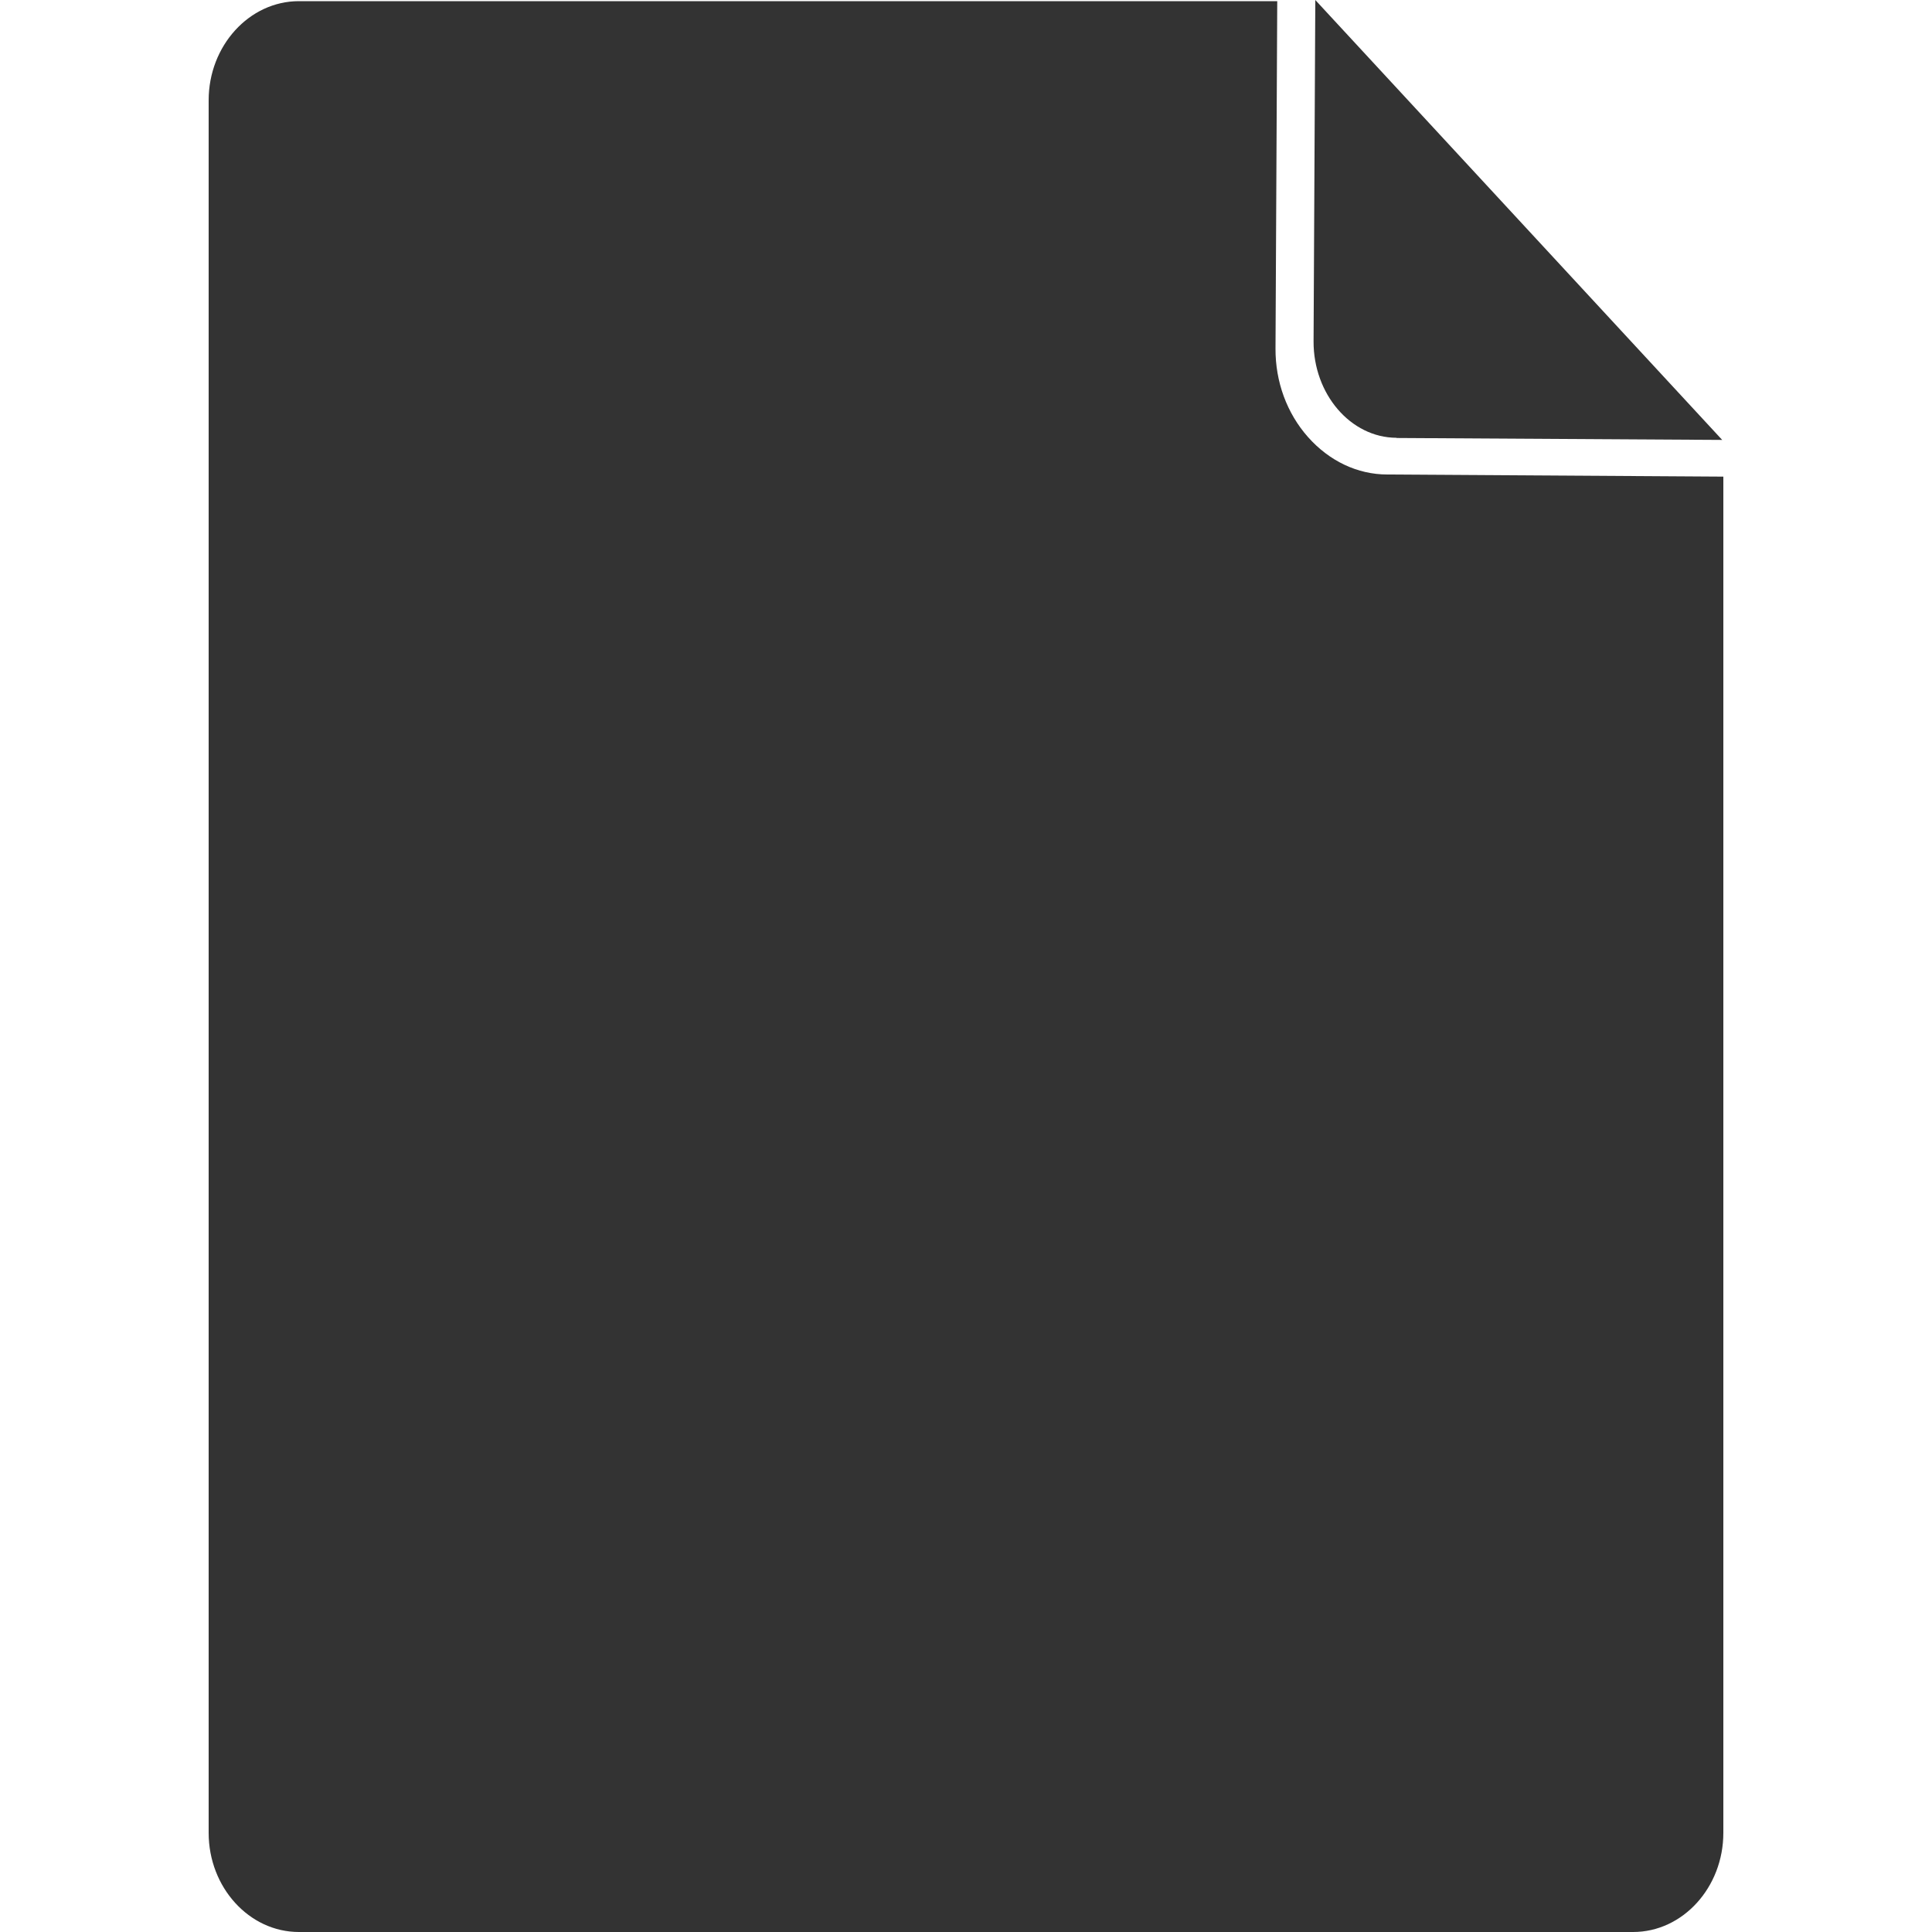
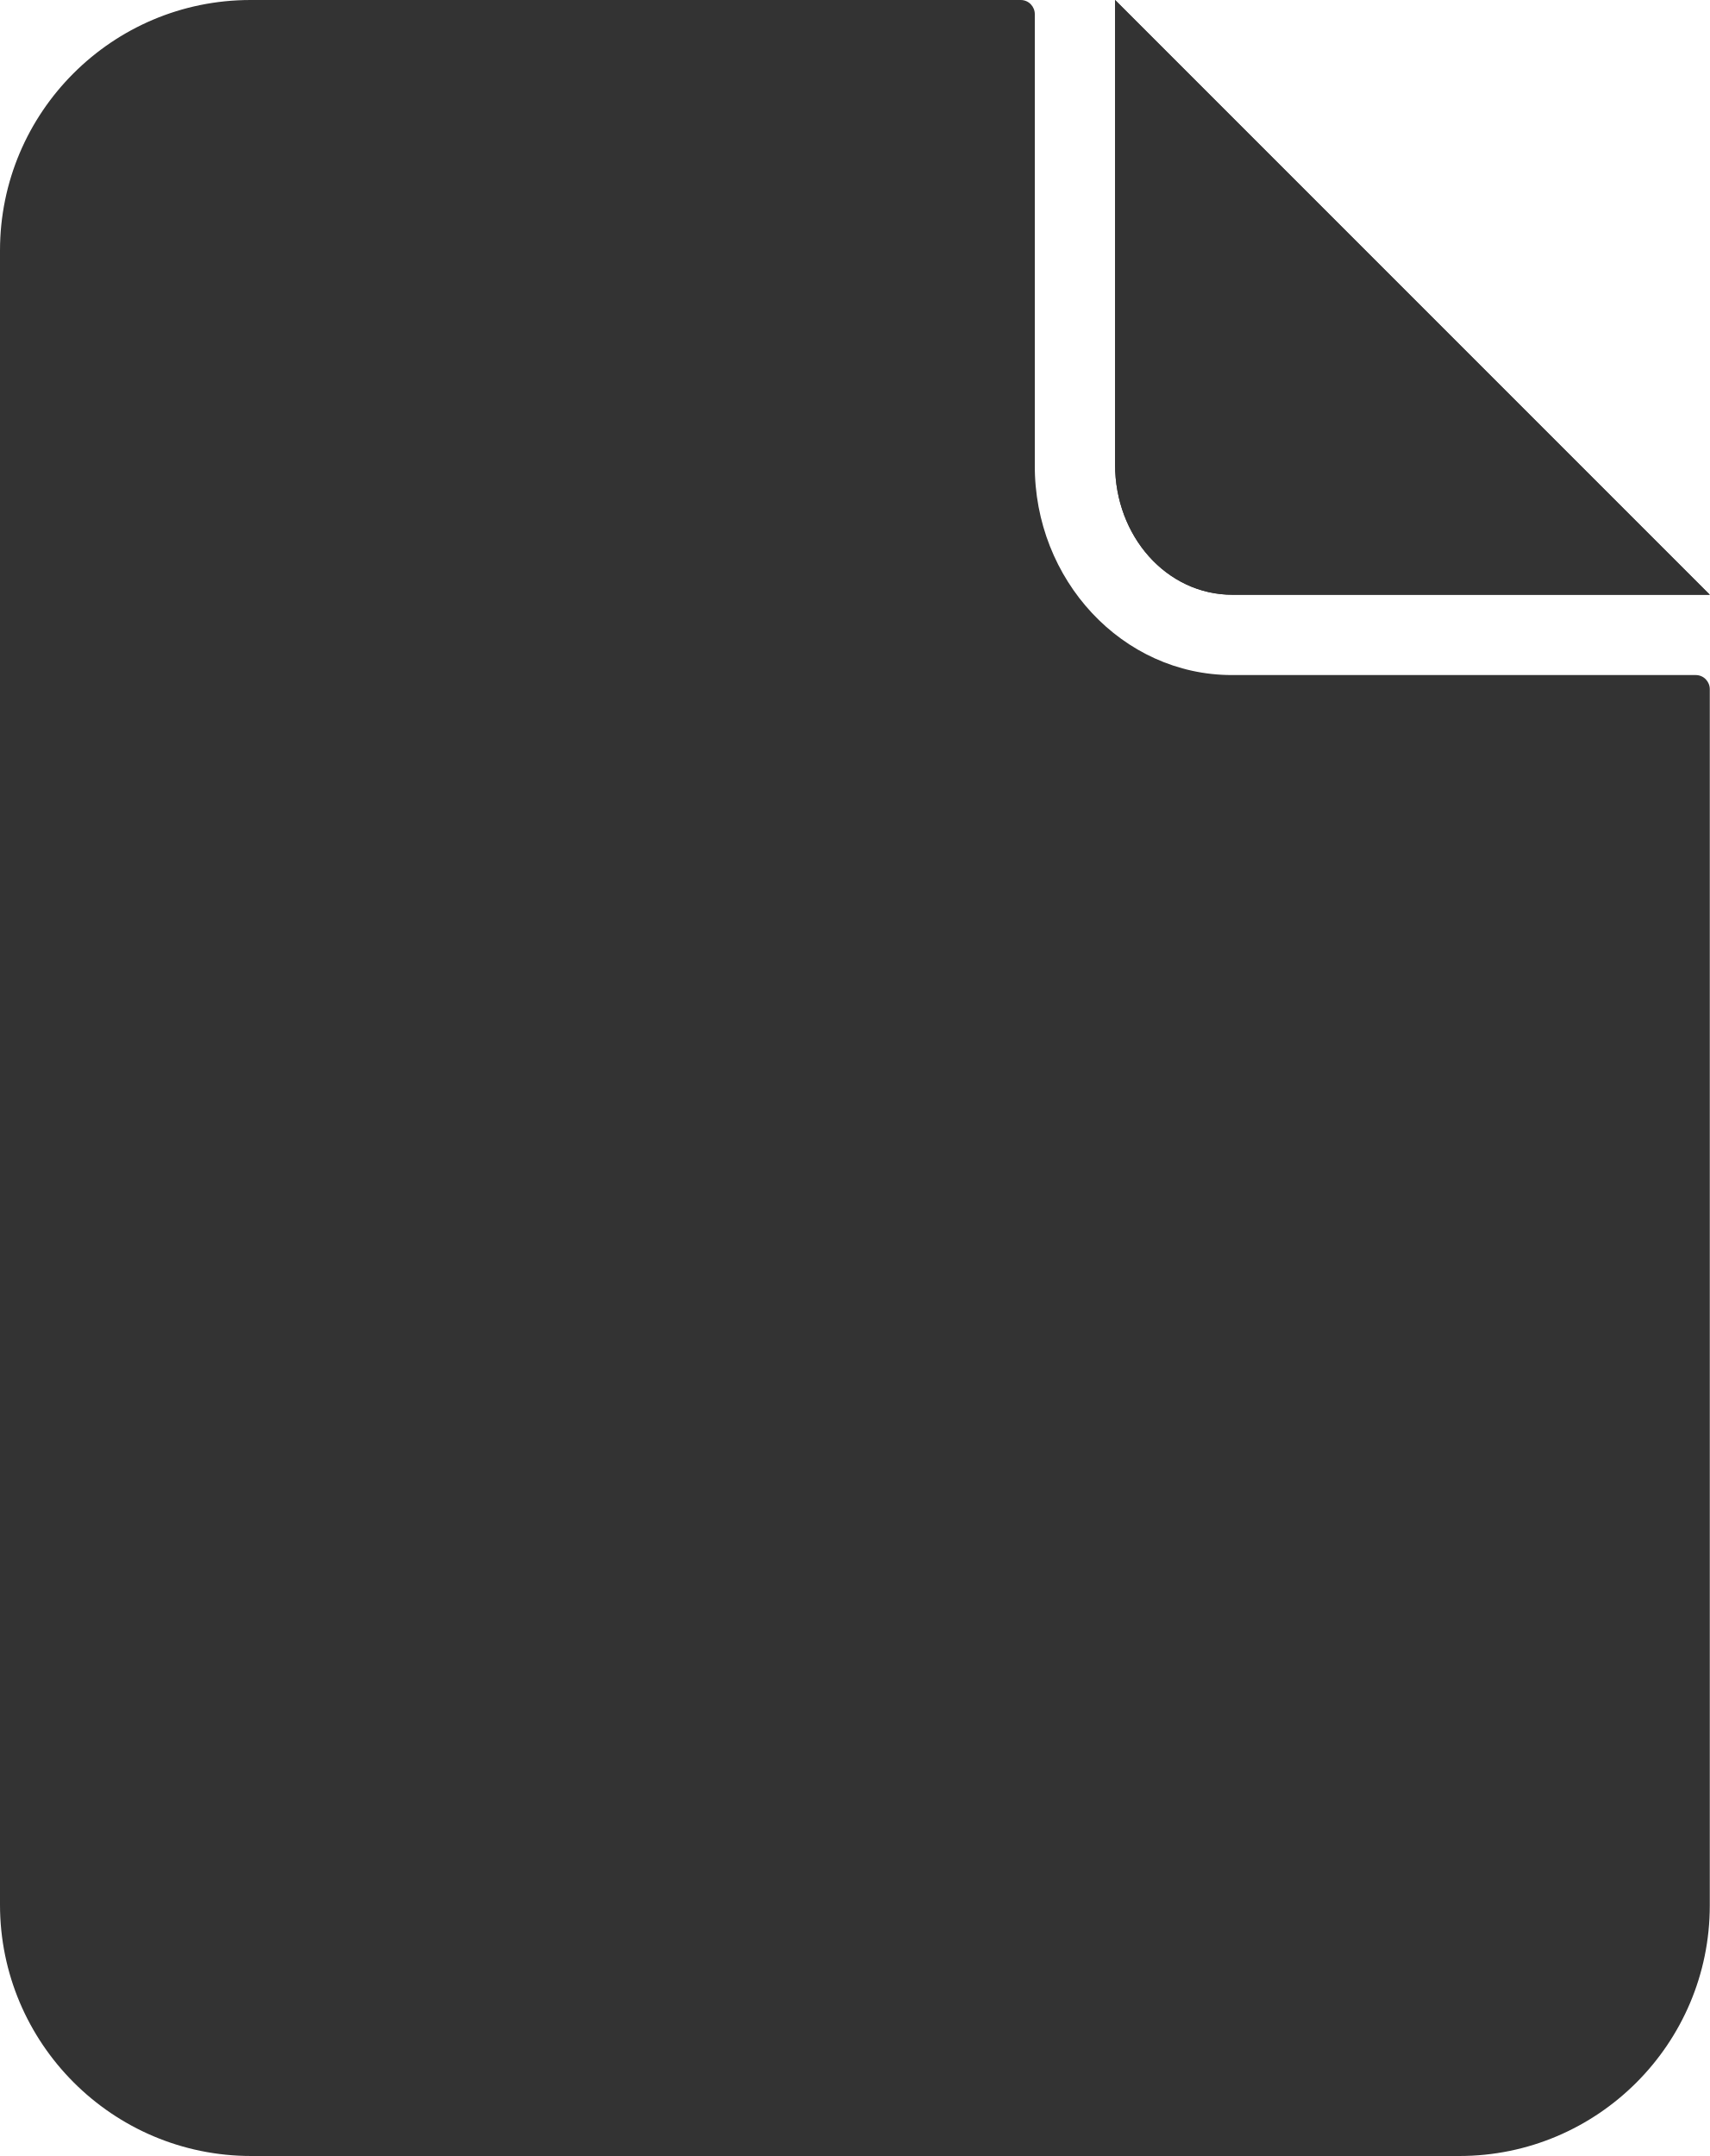
- <svg xmlns="http://www.w3.org/2000/svg" id="Layer_1" viewBox="0 0 100 100">
+ <svg xmlns="http://www.w3.org/2000/svg" id="Layer_1" viewBox="0 0 23 29">
  <defs>
    <style>.cls-1{fill:#333;}</style>
  </defs>
-   <path class="cls-1" d="m72.28,22.67l16.86.1L68.08,0l-.09,17.67c-.01,2.73,1.92,4.98,4.29,4.99h0Z" />
-   <path class="cls-1" d="m79.93,39.07c0,1.2-.72,2.18-1.61,2.18H22.37c-.88,0-1.61-.98-1.61-2.18v-4.88c0-1.2.72-2.18,1.61-2.18h55.95c.88,0,1.61.98,1.61,2.18v4.88h0Z" />
-   <path class="cls-1" d="m79.93,55.39c0,1.2-.72,2.17-1.61,2.17H22.37c-.88,0-1.61-.98-1.61-2.17v-4.88c0-1.2.72-2.17,1.61-2.17h55.95c.88,0,1.61.98,1.61,2.17v4.88h0Z" />
-   <path class="cls-1" d="m79.93,70.07c0,1.2-.72,2.17-1.61,2.17H22.37c-.88,0-1.61-.98-1.61-2.17v-4.88c0-1.2.72-2.17,1.61-2.17h55.95c.88,0,1.61.98,1.61,2.17v4.88h0Z" />
-   <path class="cls-1" d="m79.93,86.38c0,1.2-.72,2.17-1.61,2.17H22.37c-.88,0-1.61-.98-1.61-2.17v-4.88c0-1.2.72-2.17,1.61-2.17h55.95c.88,0,1.61.98,1.61,2.17v4.88h0Z" />
-   <path class="cls-1" d="m71.81,24.56c-1.55,0-3.01-.7-4.11-1.94-1.09-1.23-1.69-2.86-1.68-4.58l.09-17.98H15.47c-2.57,0-4.67,2.31-4.67,5.13v89.68c0,2.82,2.1,5.13,4.67,5.13h69.06c2.57,0,4.67-2.31,4.67-5.13V24.67l-17.39-.11h0Z" />
+   <path class="cls-1" d="m13.92,6.25V.19c0-.1-.08-.19-.19-.19H3.37C1.51,0,0,1.51,0,3.37v22.25c0,1.86,1.51,3.38,3.38,3.38h16.25c1.86,0,3.37-1.51,3.37-3.37V9.27c0-.1-.08-.19-.19-.19h-6.24c-1.47,0-2.66-1.28-2.65-2.83Z" />
+   <path class="cls-1" d="m16.58,8h6.42L15,0v6.25c0,.96.69,1.75,1.58,1.75Z" />
+   <path class="cls-1" d="m16.58,8h6.42L15,0v6.25c0,.96.69,1.75,1.58,1.75Z" />
</svg>
